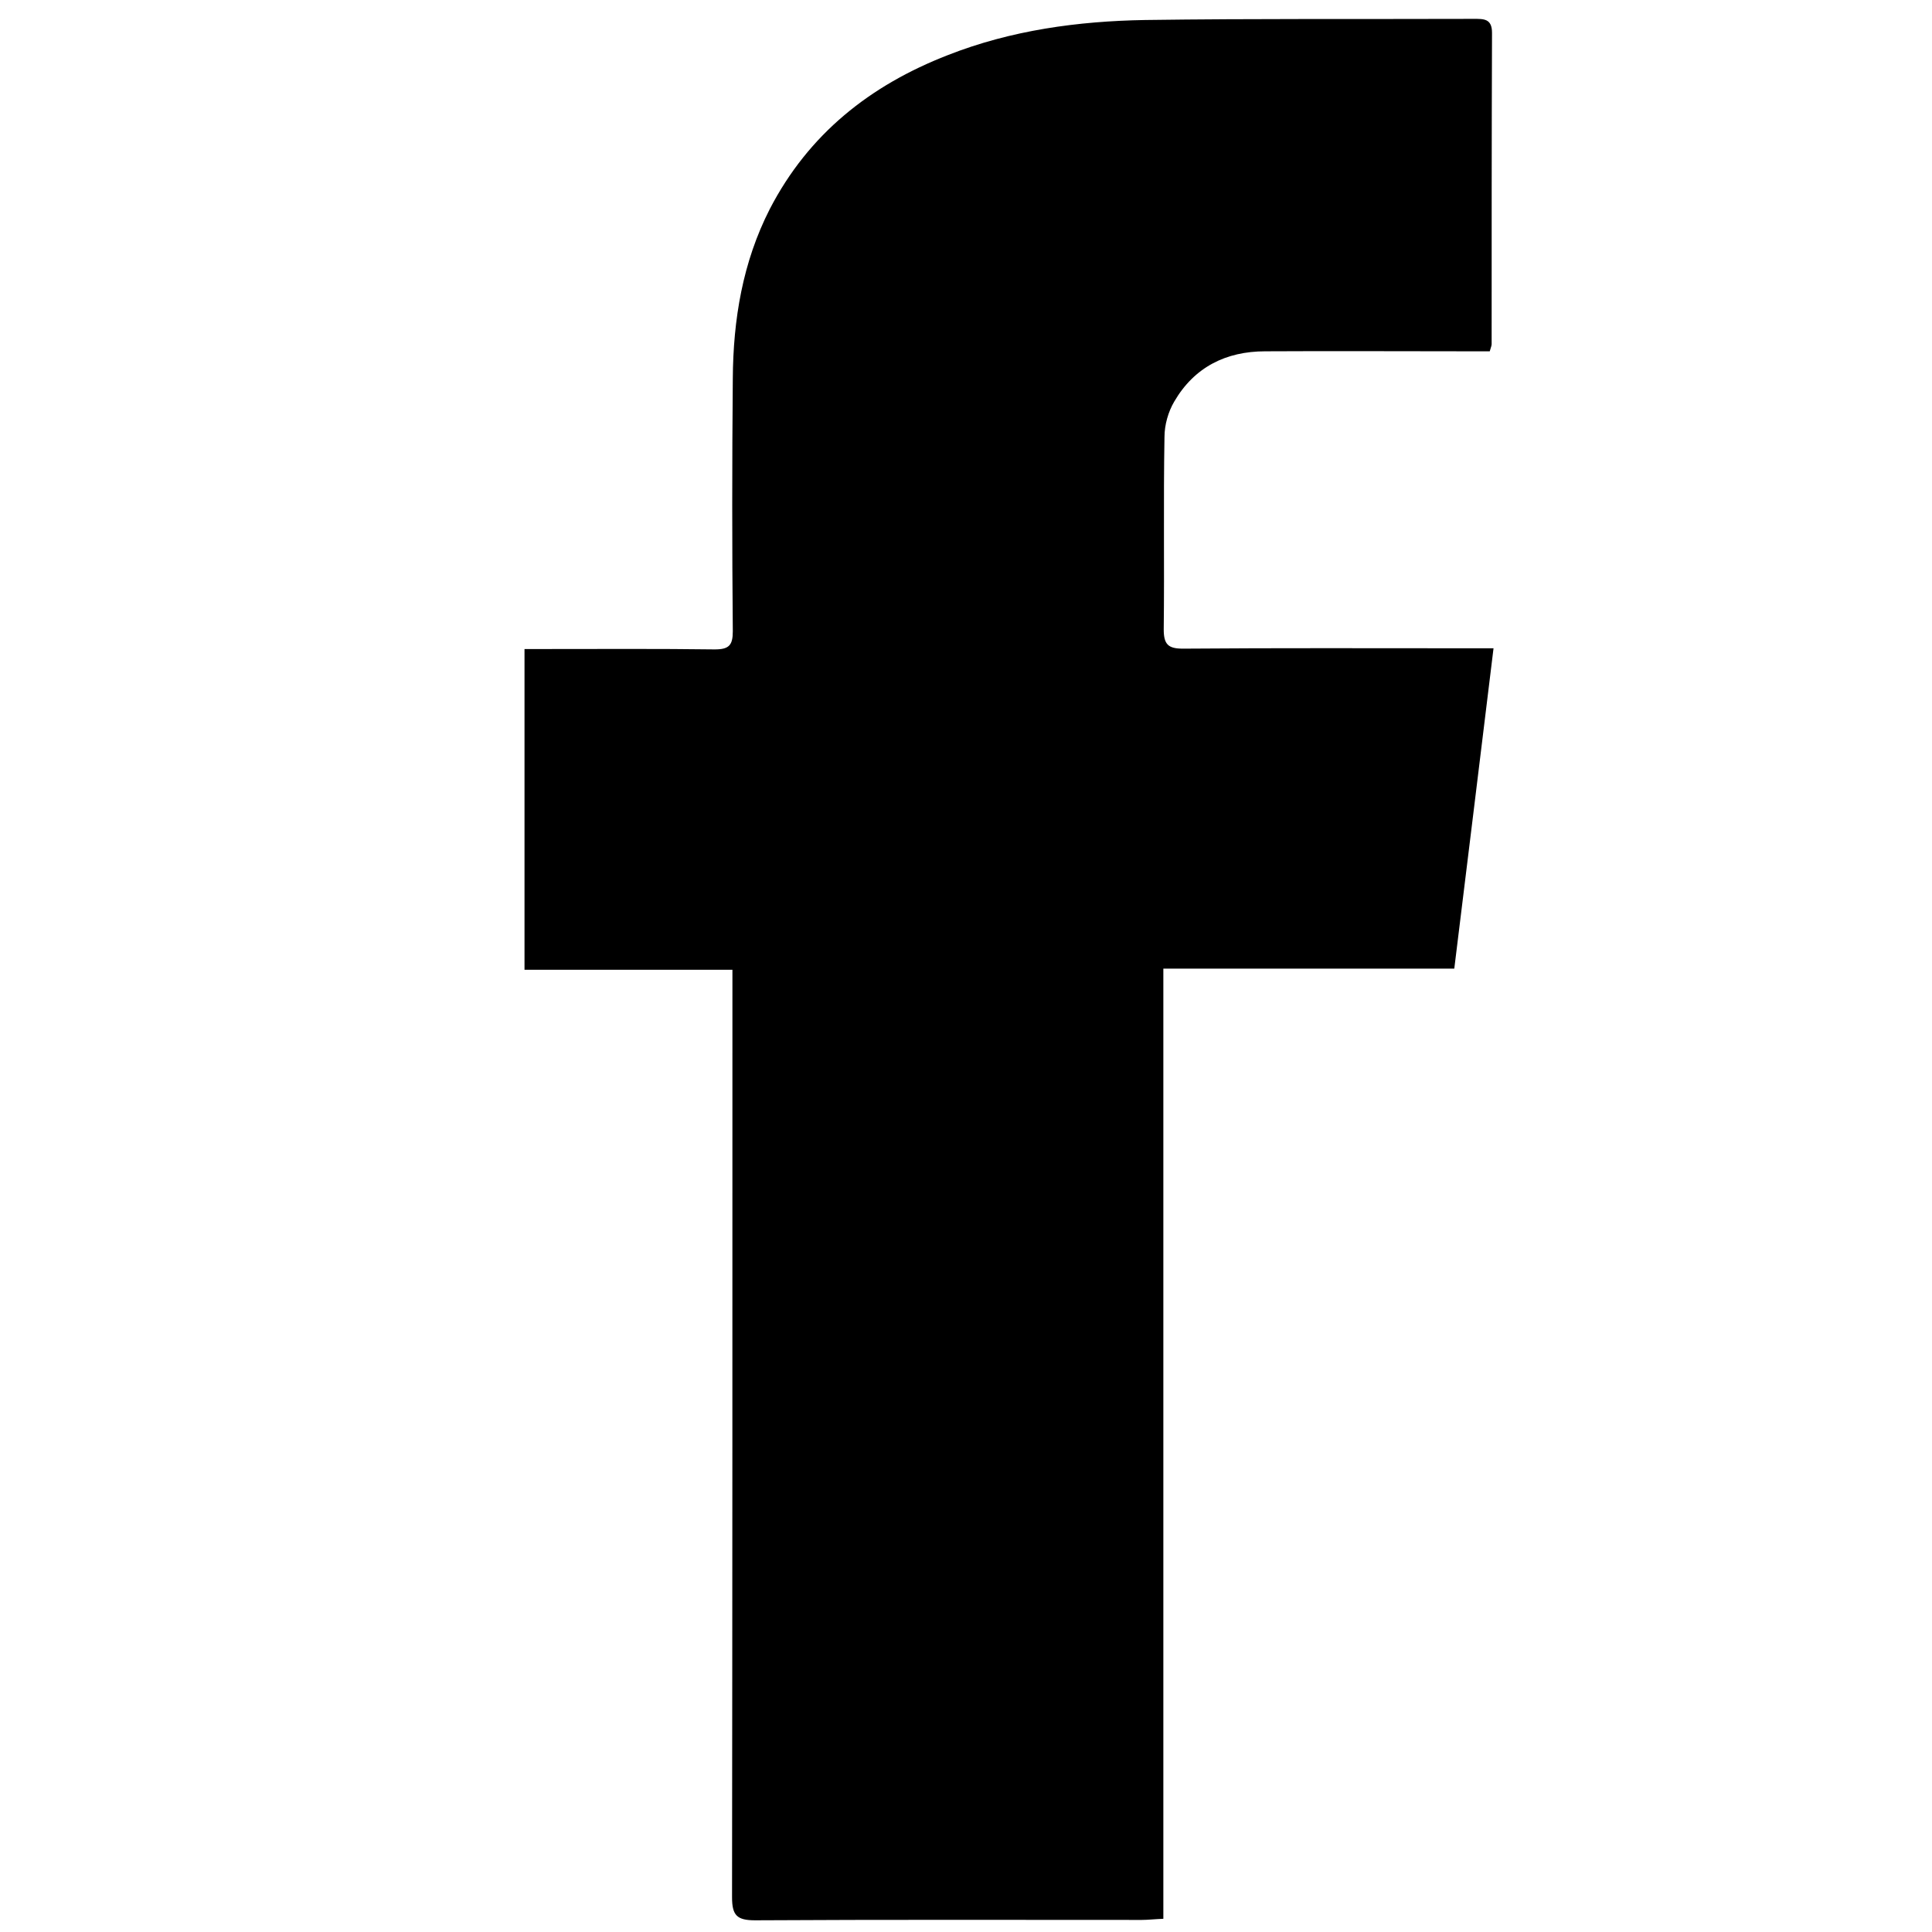
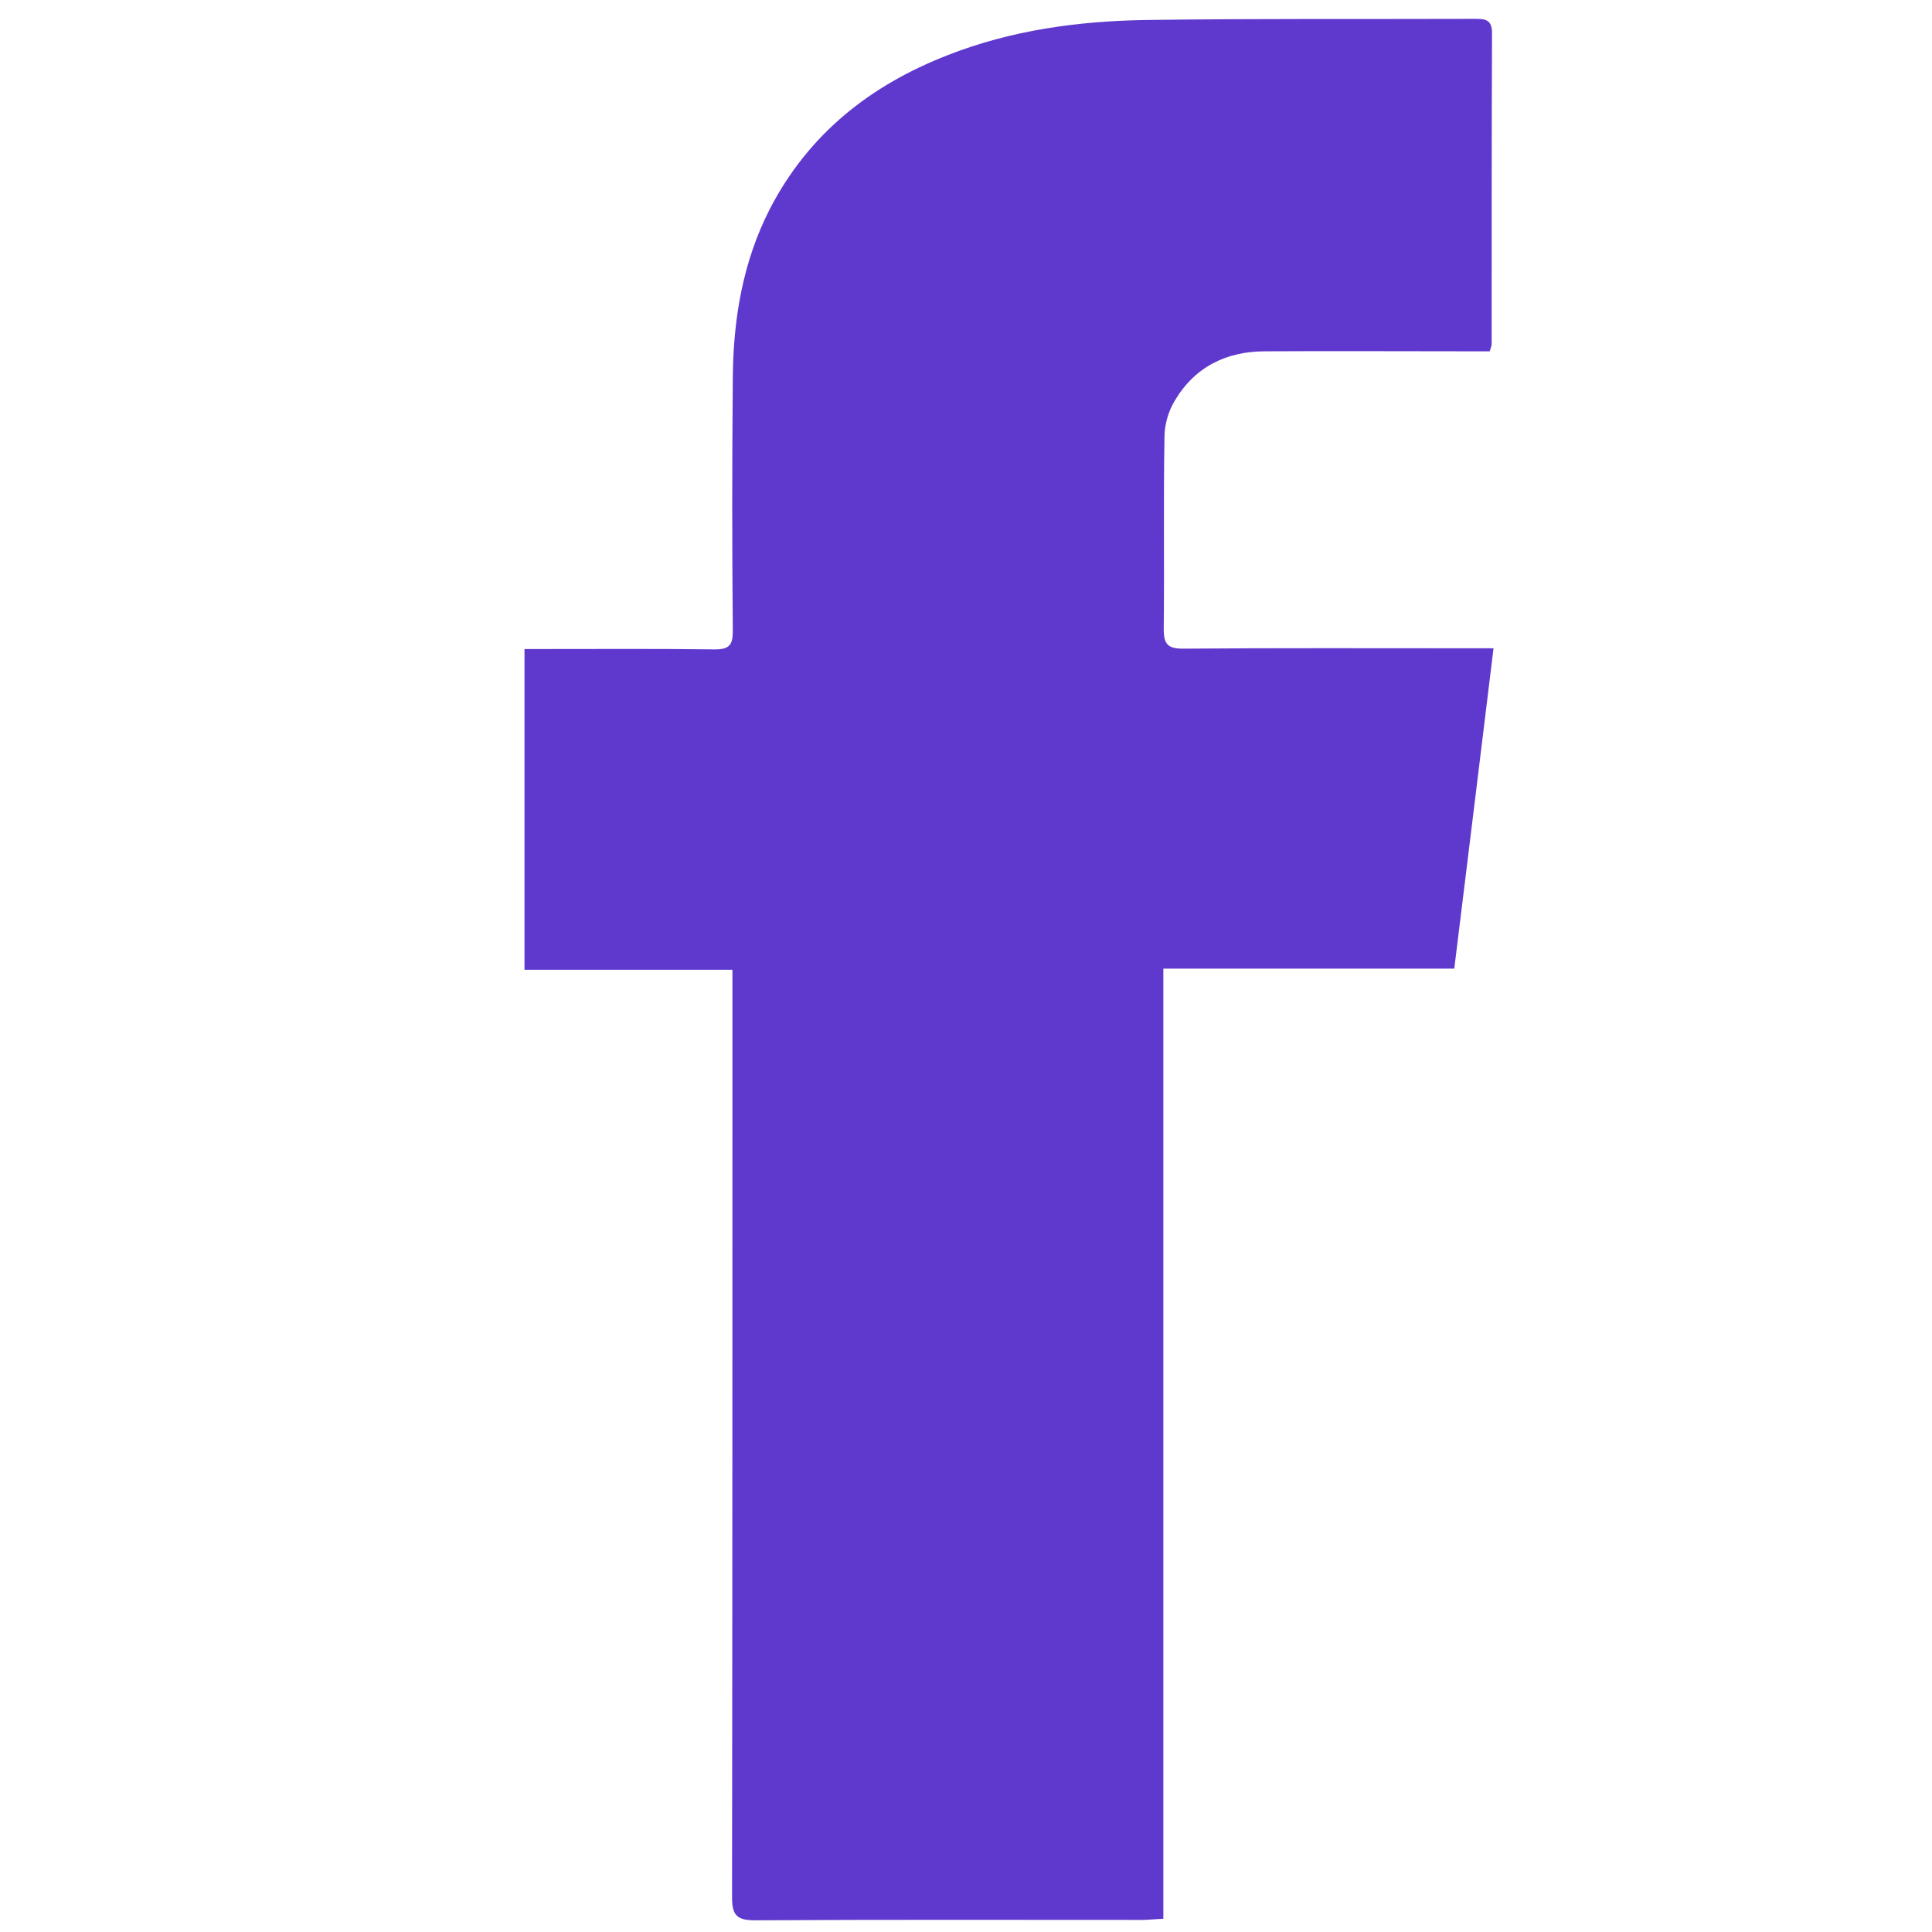
<svg xmlns="http://www.w3.org/2000/svg" enable-background="new 0 0 512 512" id="Layer_1" version="1.1" viewBox="0 0 512 512" xml:space="preserve">
  <g>
-     <path d="M308.3,508.5c-2.5,0.1-4.1,0.3-5.7,0.3c-34.2,0-68.3-0.1-102.5,0.1c-4.8,0-6.1-1.3-6.1-6.1c0.1-79.6,0.1-159.3,0.1-238.9   c0-2.1,0-4.2,0-6.9c-18.6,0-36.7,0-55.1,0c0-28.4,0-56.3,0-85c1.9,0,3.7,0,5.4,0c15,0,30-0.1,45,0.1c3.8,0,4.8-1.1,4.8-4.8   c-0.2-22.3-0.2-44.7,0-67c0.1-15.6,2.6-30.8,9.8-44.9c10.3-19.9,26.6-32.8,47.2-40.8c16.8-6.6,34.5-9,52.3-9.3   c29-0.4,58-0.2,87-0.3c2.7,0,4.9-0.1,4.9,3.7c-0.1,27.5-0.1,55-0.1,82.5c0,0.3-0.1,0.6-0.5,1.9c-1.7,0-3.6,0-5.5,0   c-18,0-36-0.1-54,0c-10.4,0-18.8,4.2-24.1,13.3c-1.6,2.7-2.6,6.2-2.6,9.4c-0.3,17,0,34-0.2,51c0,4,1.2,5.1,5.1,5.1   c25-0.2,50-0.1,75-0.1c2,0,3.9,0,7.3,0c-3.5,28.6-6.9,56.6-10.4,84.9c-26,0-51.3,0-77.1,0C308.3,340.8,308.3,424.4,308.3,508.5z" />
+     <path d="M308.3,508.5c-2.5,0.1-4.1,0.3-5.7,0.3c-34.2,0-68.3-0.1-102.5,0.1c-4.8,0-6.1-1.3-6.1-6.1c0.1-79.6,0.1-159.3,0.1-238.9   c0-2.1,0-4.2,0-6.9c-18.6,0-36.7,0-55.1,0c0-28.4,0-56.3,0-85c1.9,0,3.7,0,5.4,0c15,0,30-0.1,45,0.1c3.8,0,4.8-1.1,4.8-4.8   c-0.2-22.3-0.2-44.7,0-67c0.1-15.6,2.6-30.8,9.8-44.9c10.3-19.9,26.6-32.8,47.2-40.8c16.8-6.6,34.5-9,52.3-9.3   c29-0.4,58-0.2,87-0.3c2.7,0,4.9-0.1,4.9,3.7c-0.1,27.5-0.1,55-0.1,82.5c0,0.3-0.1,0.6-0.5,1.9c-1.7,0-3.6,0-5.5,0   c-18,0-36-0.1-54,0c-10.4,0-18.8,4.2-24.1,13.3c-1.6,2.7-2.6,6.2-2.6,9.4c-0.3,17,0,34-0.2,51c0,4,1.2,5.1,5.1,5.1   c25-0.2,50-0.1,75-0.1c2,0,3.9,0,7.3,0c-3.5,28.6-6.9,56.6-10.4,84.9c-26,0-51.3,0-77.1,0C308.3,340.8,308.3,424.4,308.3,508.5z" fill="#5F38CD" />
  </g>
</svg>
